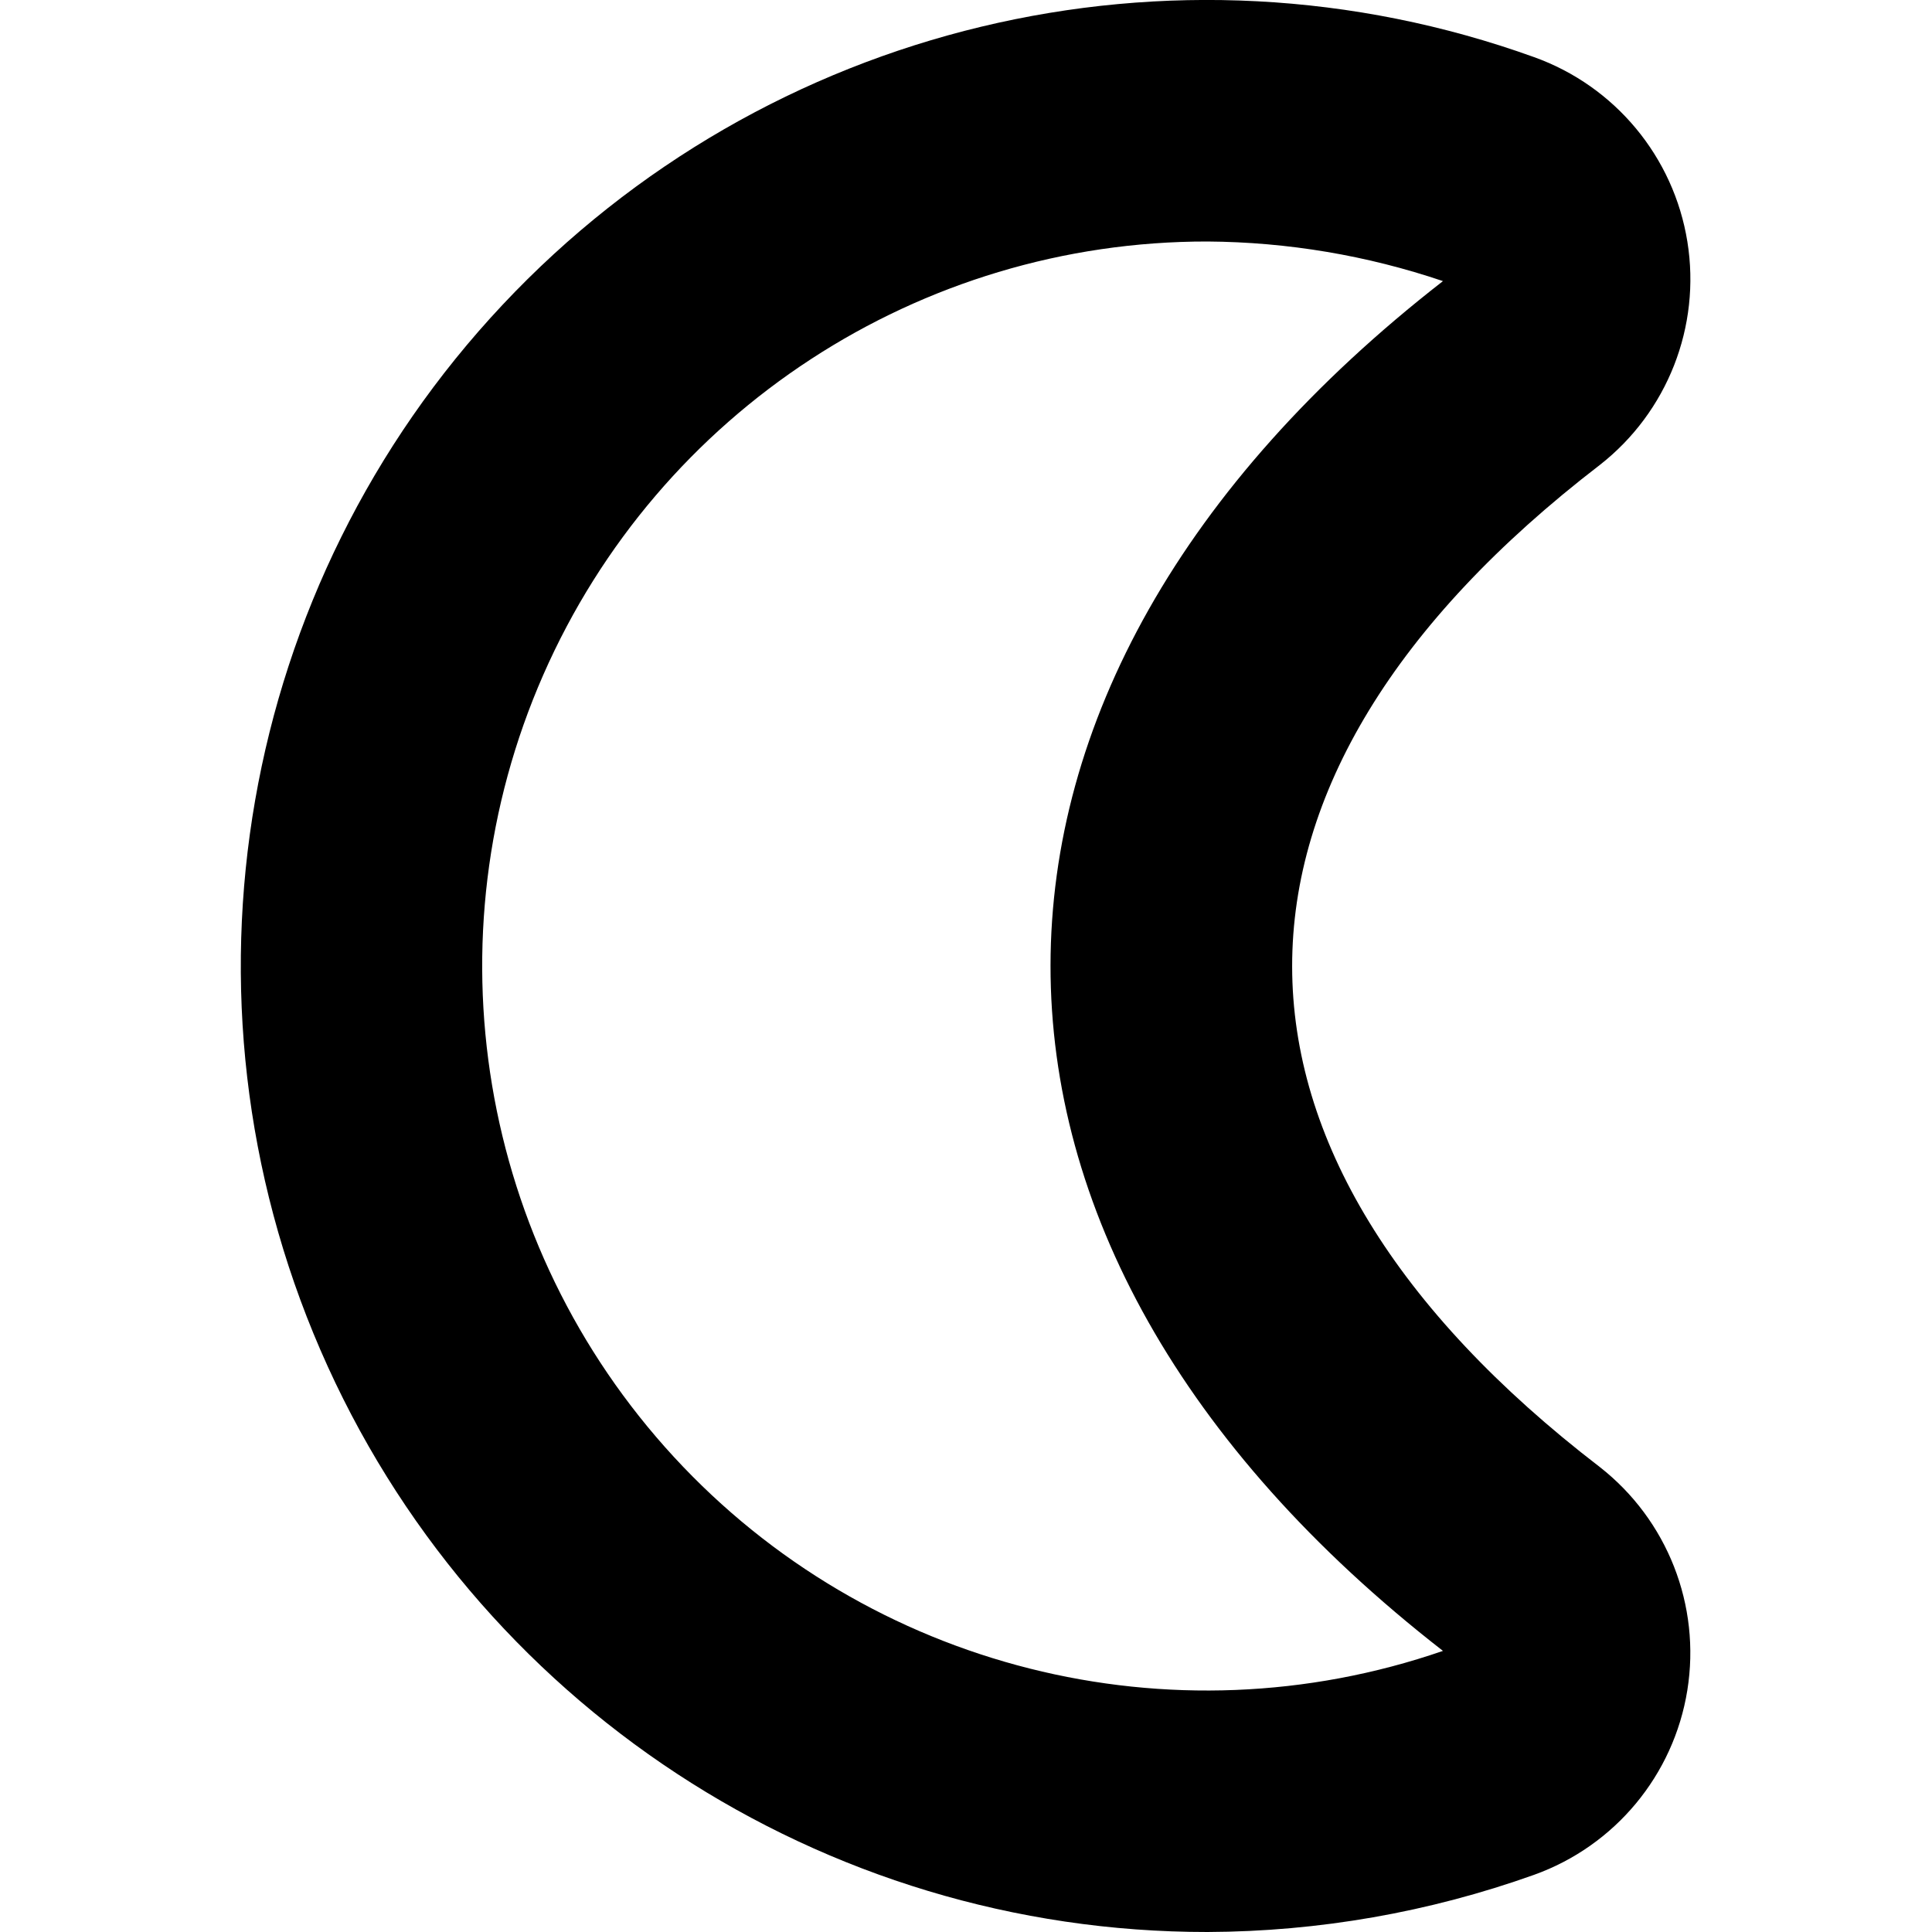
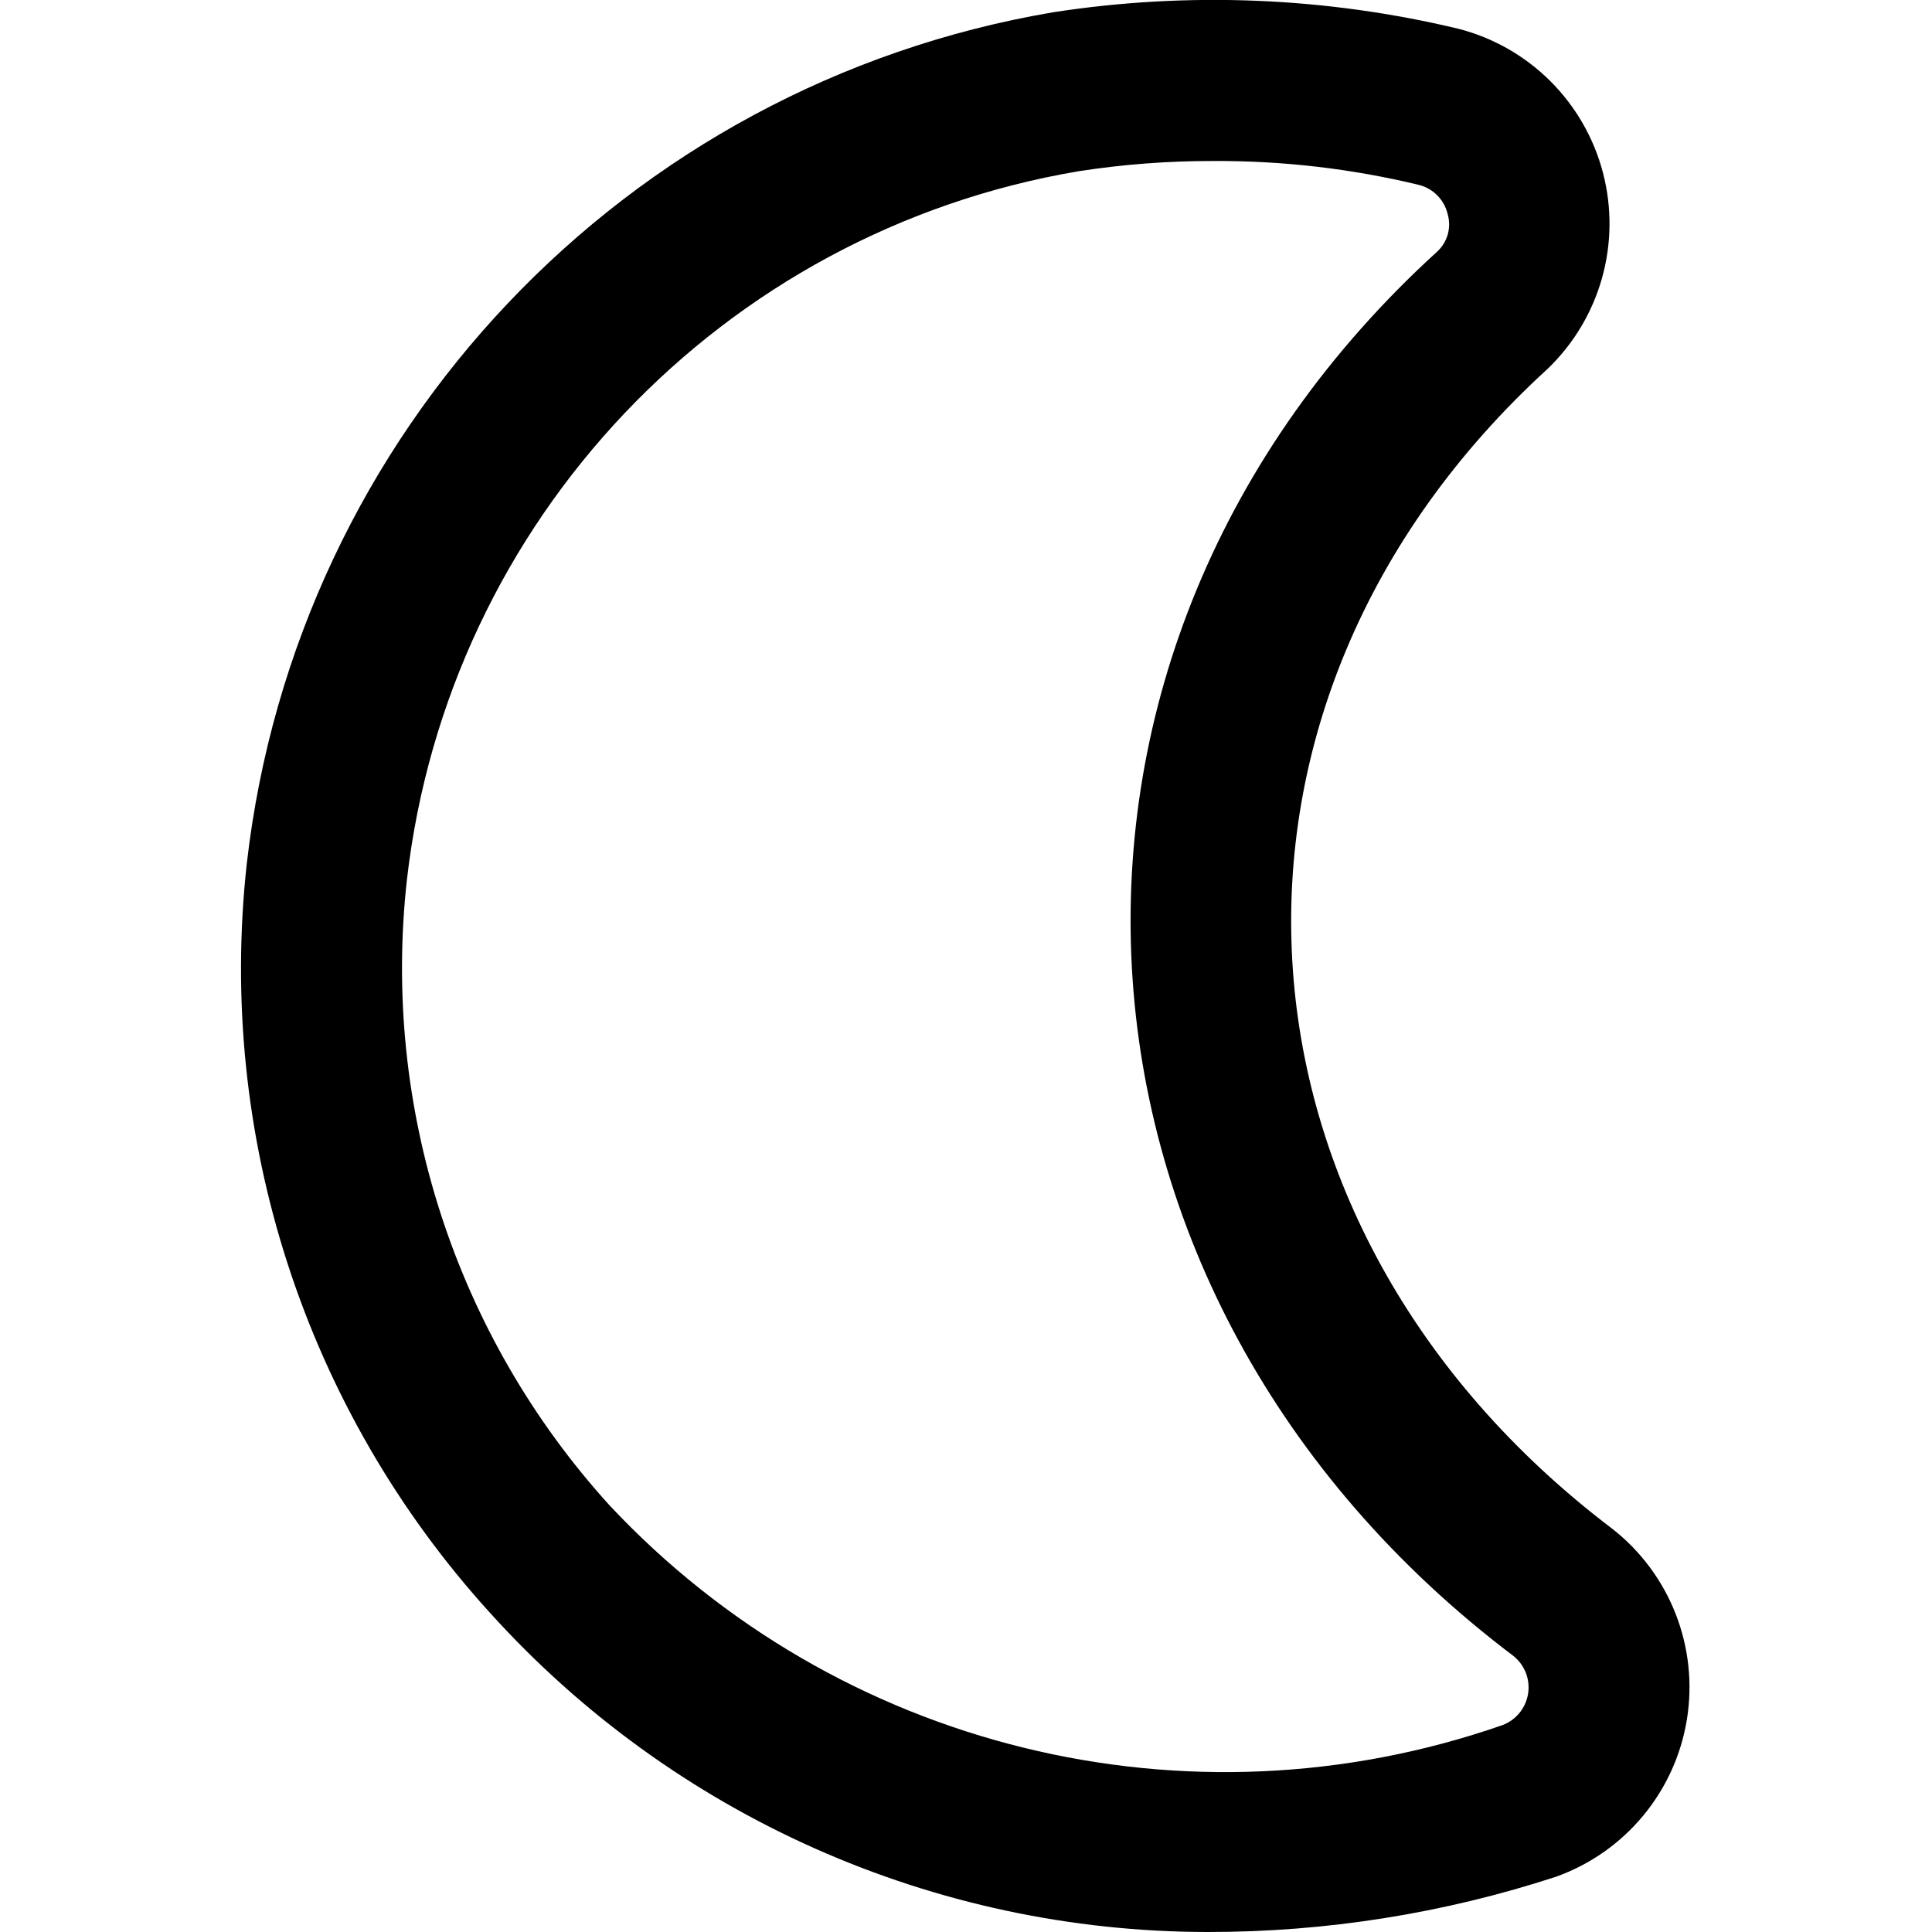
<svg xmlns="http://www.w3.org/2000/svg" id="Layer_1" data-name="Layer 1" viewBox="0 0 24 24" width="512" height="512">
-   <path d="M15,24A12,12,0,1,1,19.058.71a2.93,2.93,0,0,1,.814,5.067c-5.1,3.92-5.088,8.539,0,12.446a2.93,2.93,0,0,1-.816,5.067A12.2,12.2,0,0,1,15,24ZM15,3a9,9,0,1,0,2.925,17.508c-6.511-5.065-6.489-11.969,0-17.016A9.322,9.322,0,0,0,15,3Z" />
+   <path d="M15,24a12.021,12.021,0,0,1-8.914-3.966,11.9,11.9,0,0,1-3.02-9.309A12.122,12.122,0,0,1,13.085.152a13.061,13.061,0,0,1,5.031.205,2.5,2.5,0,0,1,1.108,4.226c-4.56,4.166-4.164,10.644.807,14.41a2.5,2.5,0,0,1-.7,4.32A13.894,13.894,0,0,1,15,24Zm.076-22a10.793,10.793,0,0,0-1.677.127,10.093,10.093,0,0,0-8.344,8.8A9.927,9.927,0,0,0,7.572,18.7,10.476,10.476,0,0,0,18.664,21.43a.5.5,0,0,0,.139-.857c-5.929-4.478-6.4-12.486-.948-17.449a.459.459,0,0,0,.128-.466.49.49,0,0,0-.356-.361A10.657,10.657,0,0,0,15.076,2Z" />
</svg>
